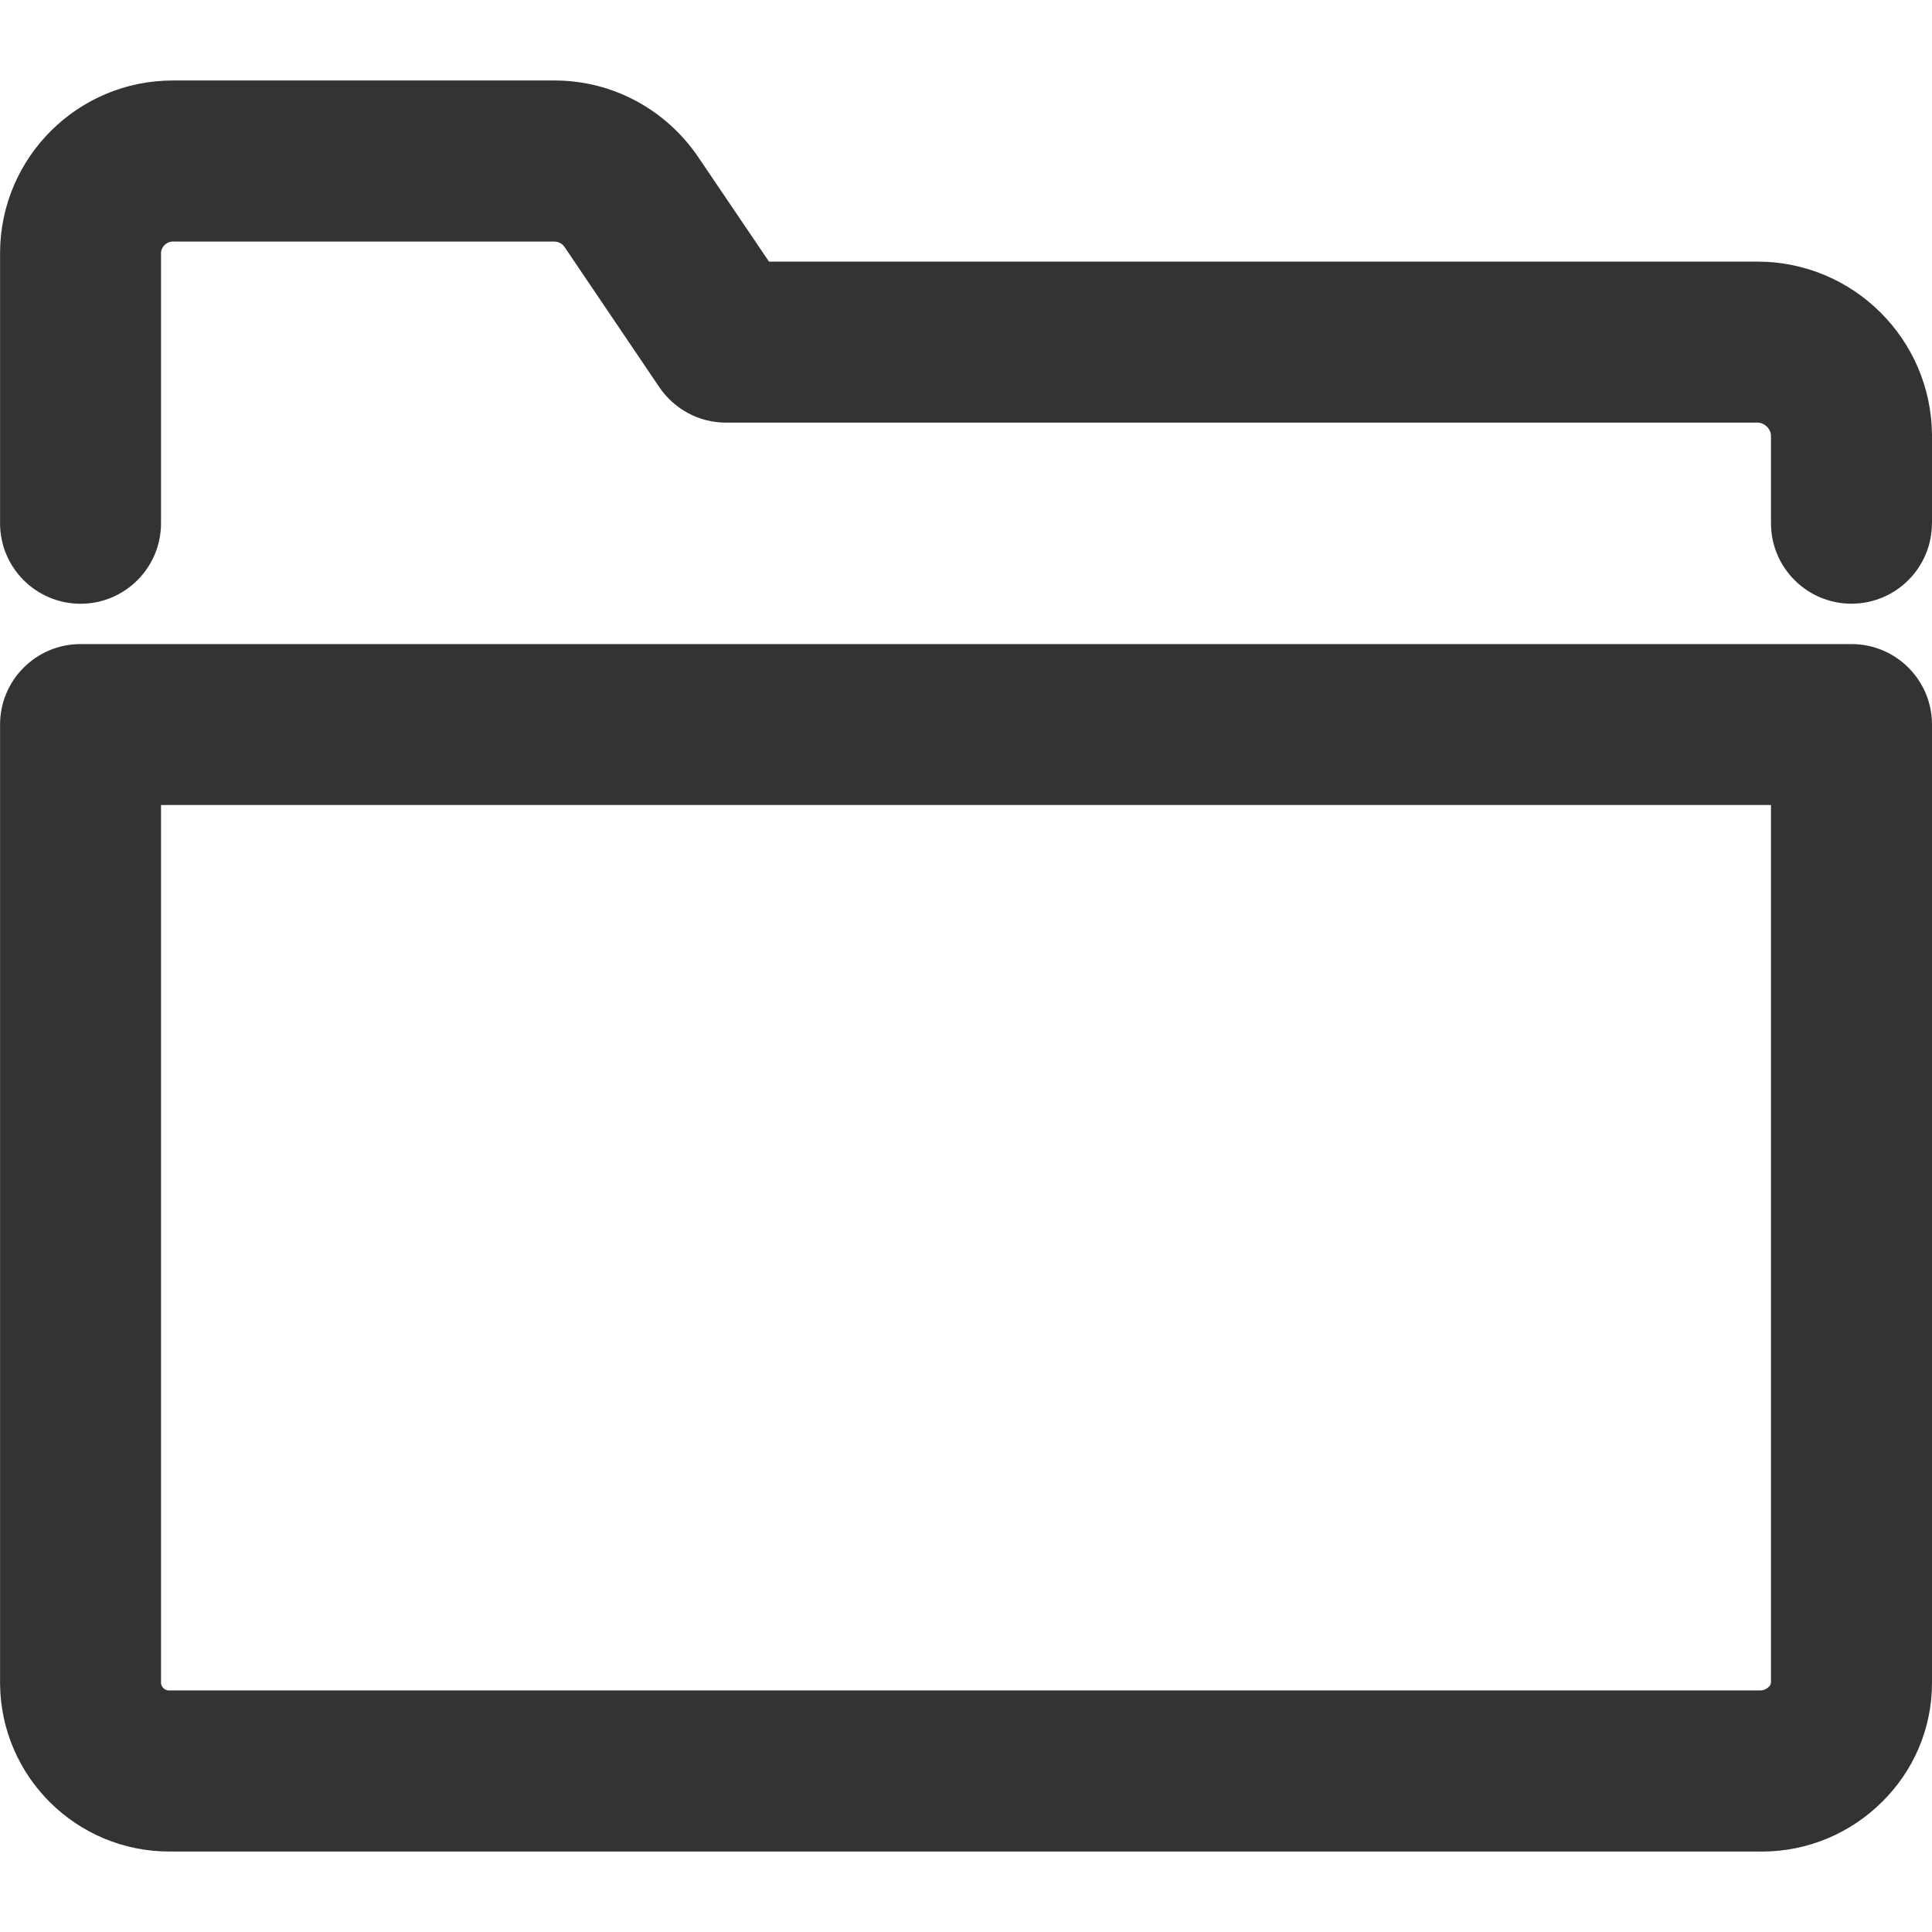
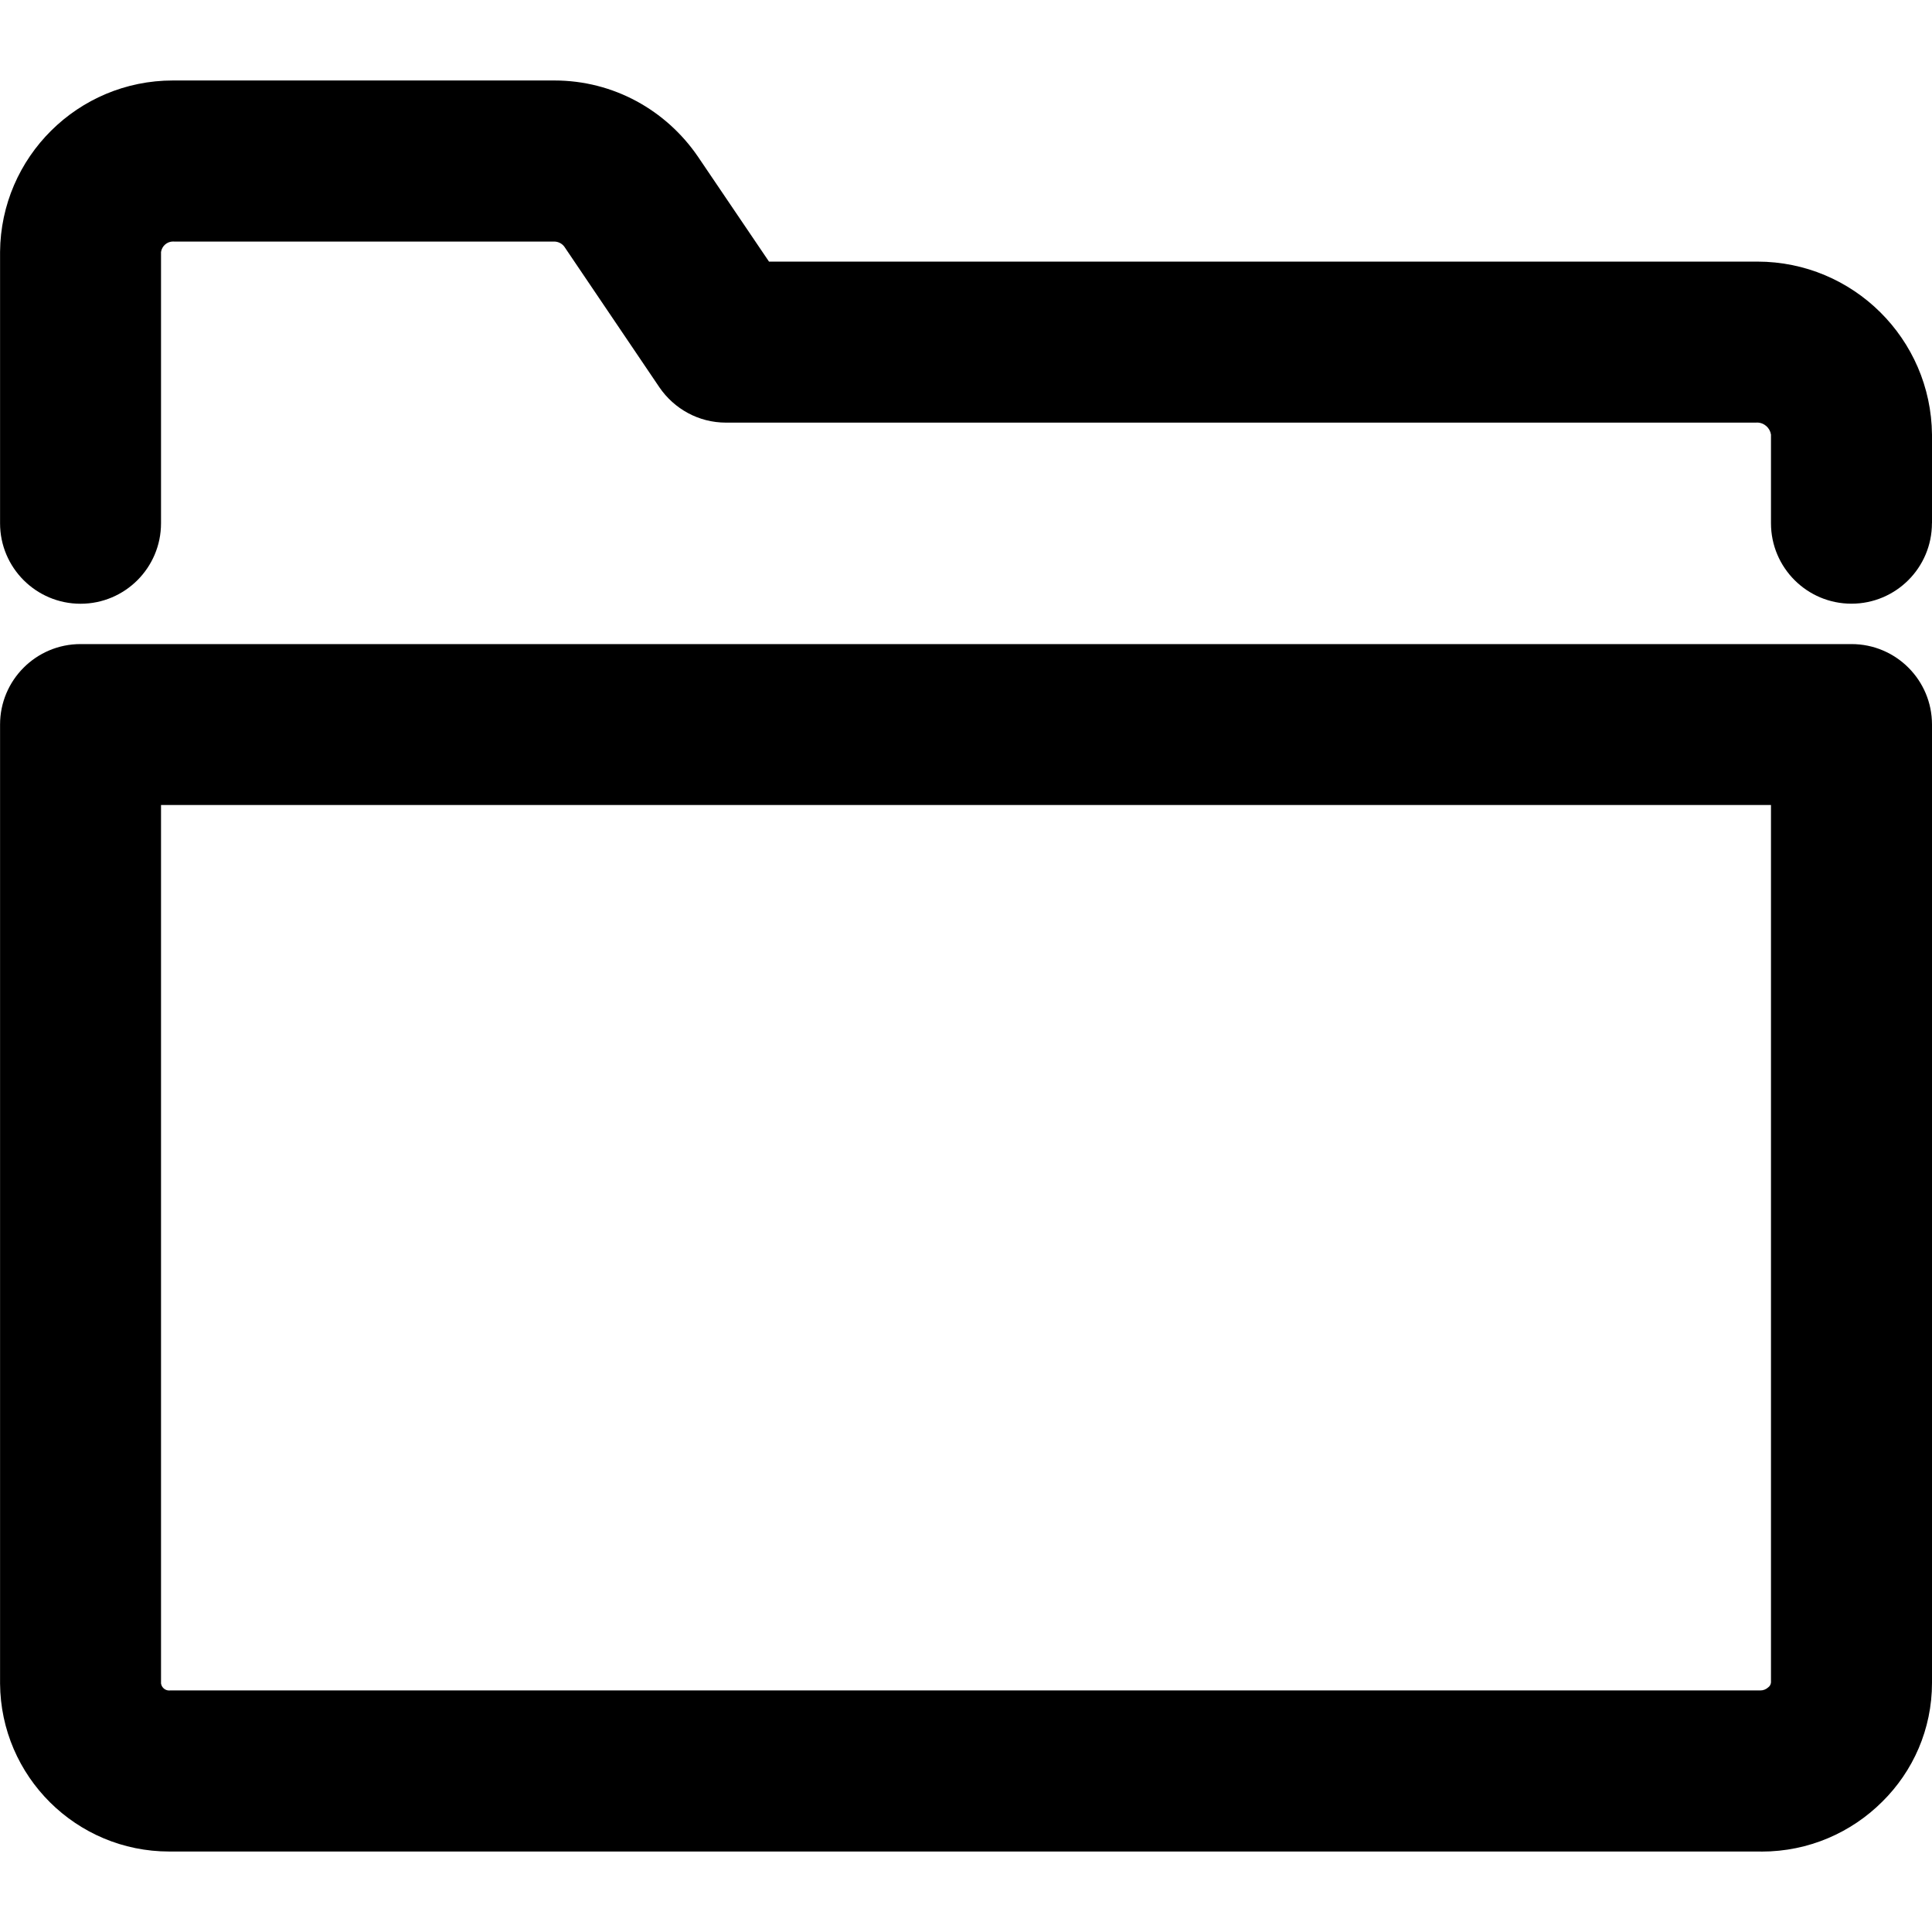
<svg xmlns="http://www.w3.org/2000/svg" version="1.1" width="32" height="32" viewBox="0 0 32 32">
-   <path fill="#333" d="M29.167 30.667h-26.333c-0.009 0-0.019 0-0.030 0-1.541 0-2.792-1.244-2.803-2.782v-15.884c0-0.736 0.597-1.333 1.333-1.333v0h29.333c0.736 0 1.333 0.597 1.333 1.333v0 15.867c0 0.002 0 0.004 0 0.005 0 0.77-0.315 1.466-0.823 1.968l-0 0c-0.512 0.511-1.219 0.827-1.999 0.827-0.004 0-0.008 0-0.012-0h0.001zM2.667 13.333v14.55c0.010 0.067 0.067 0.117 0.135 0.117 0.005 0 0.010-0 0.015-0.001l-0.001 0h26.333c0.003 0 0.006 0 0.009 0 0.049 0 0.094-0.019 0.128-0.050l-0 0c0.027-0.019 0.044-0.049 0.047-0.083l0-0v-14.533zM32 8.667v-1.467c-0.015-1.586-1.305-2.867-2.893-2.867-0.007 0-0.014 0-0.021 0h-16.349l-1.18-1.743c-0.524-0.763-1.392-1.257-2.375-1.257-0.003 0-0.006 0-0.008 0h-6.29c-0.006-0-0.013-0-0.020-0-1.573 0-2.85 1.269-2.863 2.839v4.495c0 0.736 0.597 1.333 1.333 1.333s1.333-0.597 1.333-1.333v0-4.493c0.015-0.099 0.099-0.174 0.201-0.174 0.005 0 0.011 0 0.016 0.001l-0.001-0h6.29c0.002-0 0.004-0 0.006-0 0.068 0 0.129 0.033 0.167 0.083l0 0 1.577 2.333c0.243 0.354 0.646 0.583 1.102 0.583 0.002 0 0.003 0 0.005 0h17.056c0.005-0 0.010-0.001 0.016-0.001 0.117 0 0.214 0.087 0.231 0.199l0 0.001v1.467c0 0.736 0.597 1.333 1.333 1.333s1.333-0.597 1.333-1.333v0z" />
+   <path d="M29.167 30.667h-26.333c-0.009 0-0.019 0-0.030 0-1.541 0-2.792-1.244-2.803-2.782v-15.884c0-0.736 0.597-1.333 1.333-1.333v0h29.333c0.736 0 1.333 0.597 1.333 1.333v0 15.867c0 0.002 0 0.004 0 0.005 0 0.77-0.315 1.466-0.823 1.968l-0 0c-0.512 0.511-1.219 0.827-1.999 0.827-0.004 0-0.008 0-0.012-0h0.001zM2.667 13.333v14.55c0.010 0.067 0.067 0.117 0.135 0.117 0.005 0 0.010-0 0.015-0.001l-0.001 0h26.333c0.003 0 0.006 0 0.009 0 0.049 0 0.094-0.019 0.128-0.050l-0 0c0.027-0.019 0.044-0.049 0.047-0.083l0-0v-14.533zM32 8.667v-1.467c-0.015-1.586-1.305-2.867-2.893-2.867-0.007 0-0.014 0-0.021 0h-16.349l-1.18-1.743c-0.524-0.763-1.392-1.257-2.375-1.257-0.003 0-0.006 0-0.008 0h-6.29c-0.006-0-0.013-0-0.020-0-1.573 0-2.85 1.269-2.863 2.839v4.495c0 0.736 0.597 1.333 1.333 1.333s1.333-0.597 1.333-1.333v0-4.493c0.015-0.099 0.099-0.174 0.201-0.174 0.005 0 0.011 0 0.016 0.001l-0.001-0h6.29c0.002-0 0.004-0 0.006-0 0.068 0 0.129 0.033 0.167 0.083l0 0 1.577 2.333c0.243 0.354 0.646 0.583 1.102 0.583 0.002 0 0.003 0 0.005 0h17.056c0.005-0 0.010-0.001 0.016-0.001 0.117 0 0.214 0.087 0.231 0.199l0 0.001v1.467c0 0.736 0.597 1.333 1.333 1.333s1.333-0.597 1.333-1.333v0z" />
</svg>
